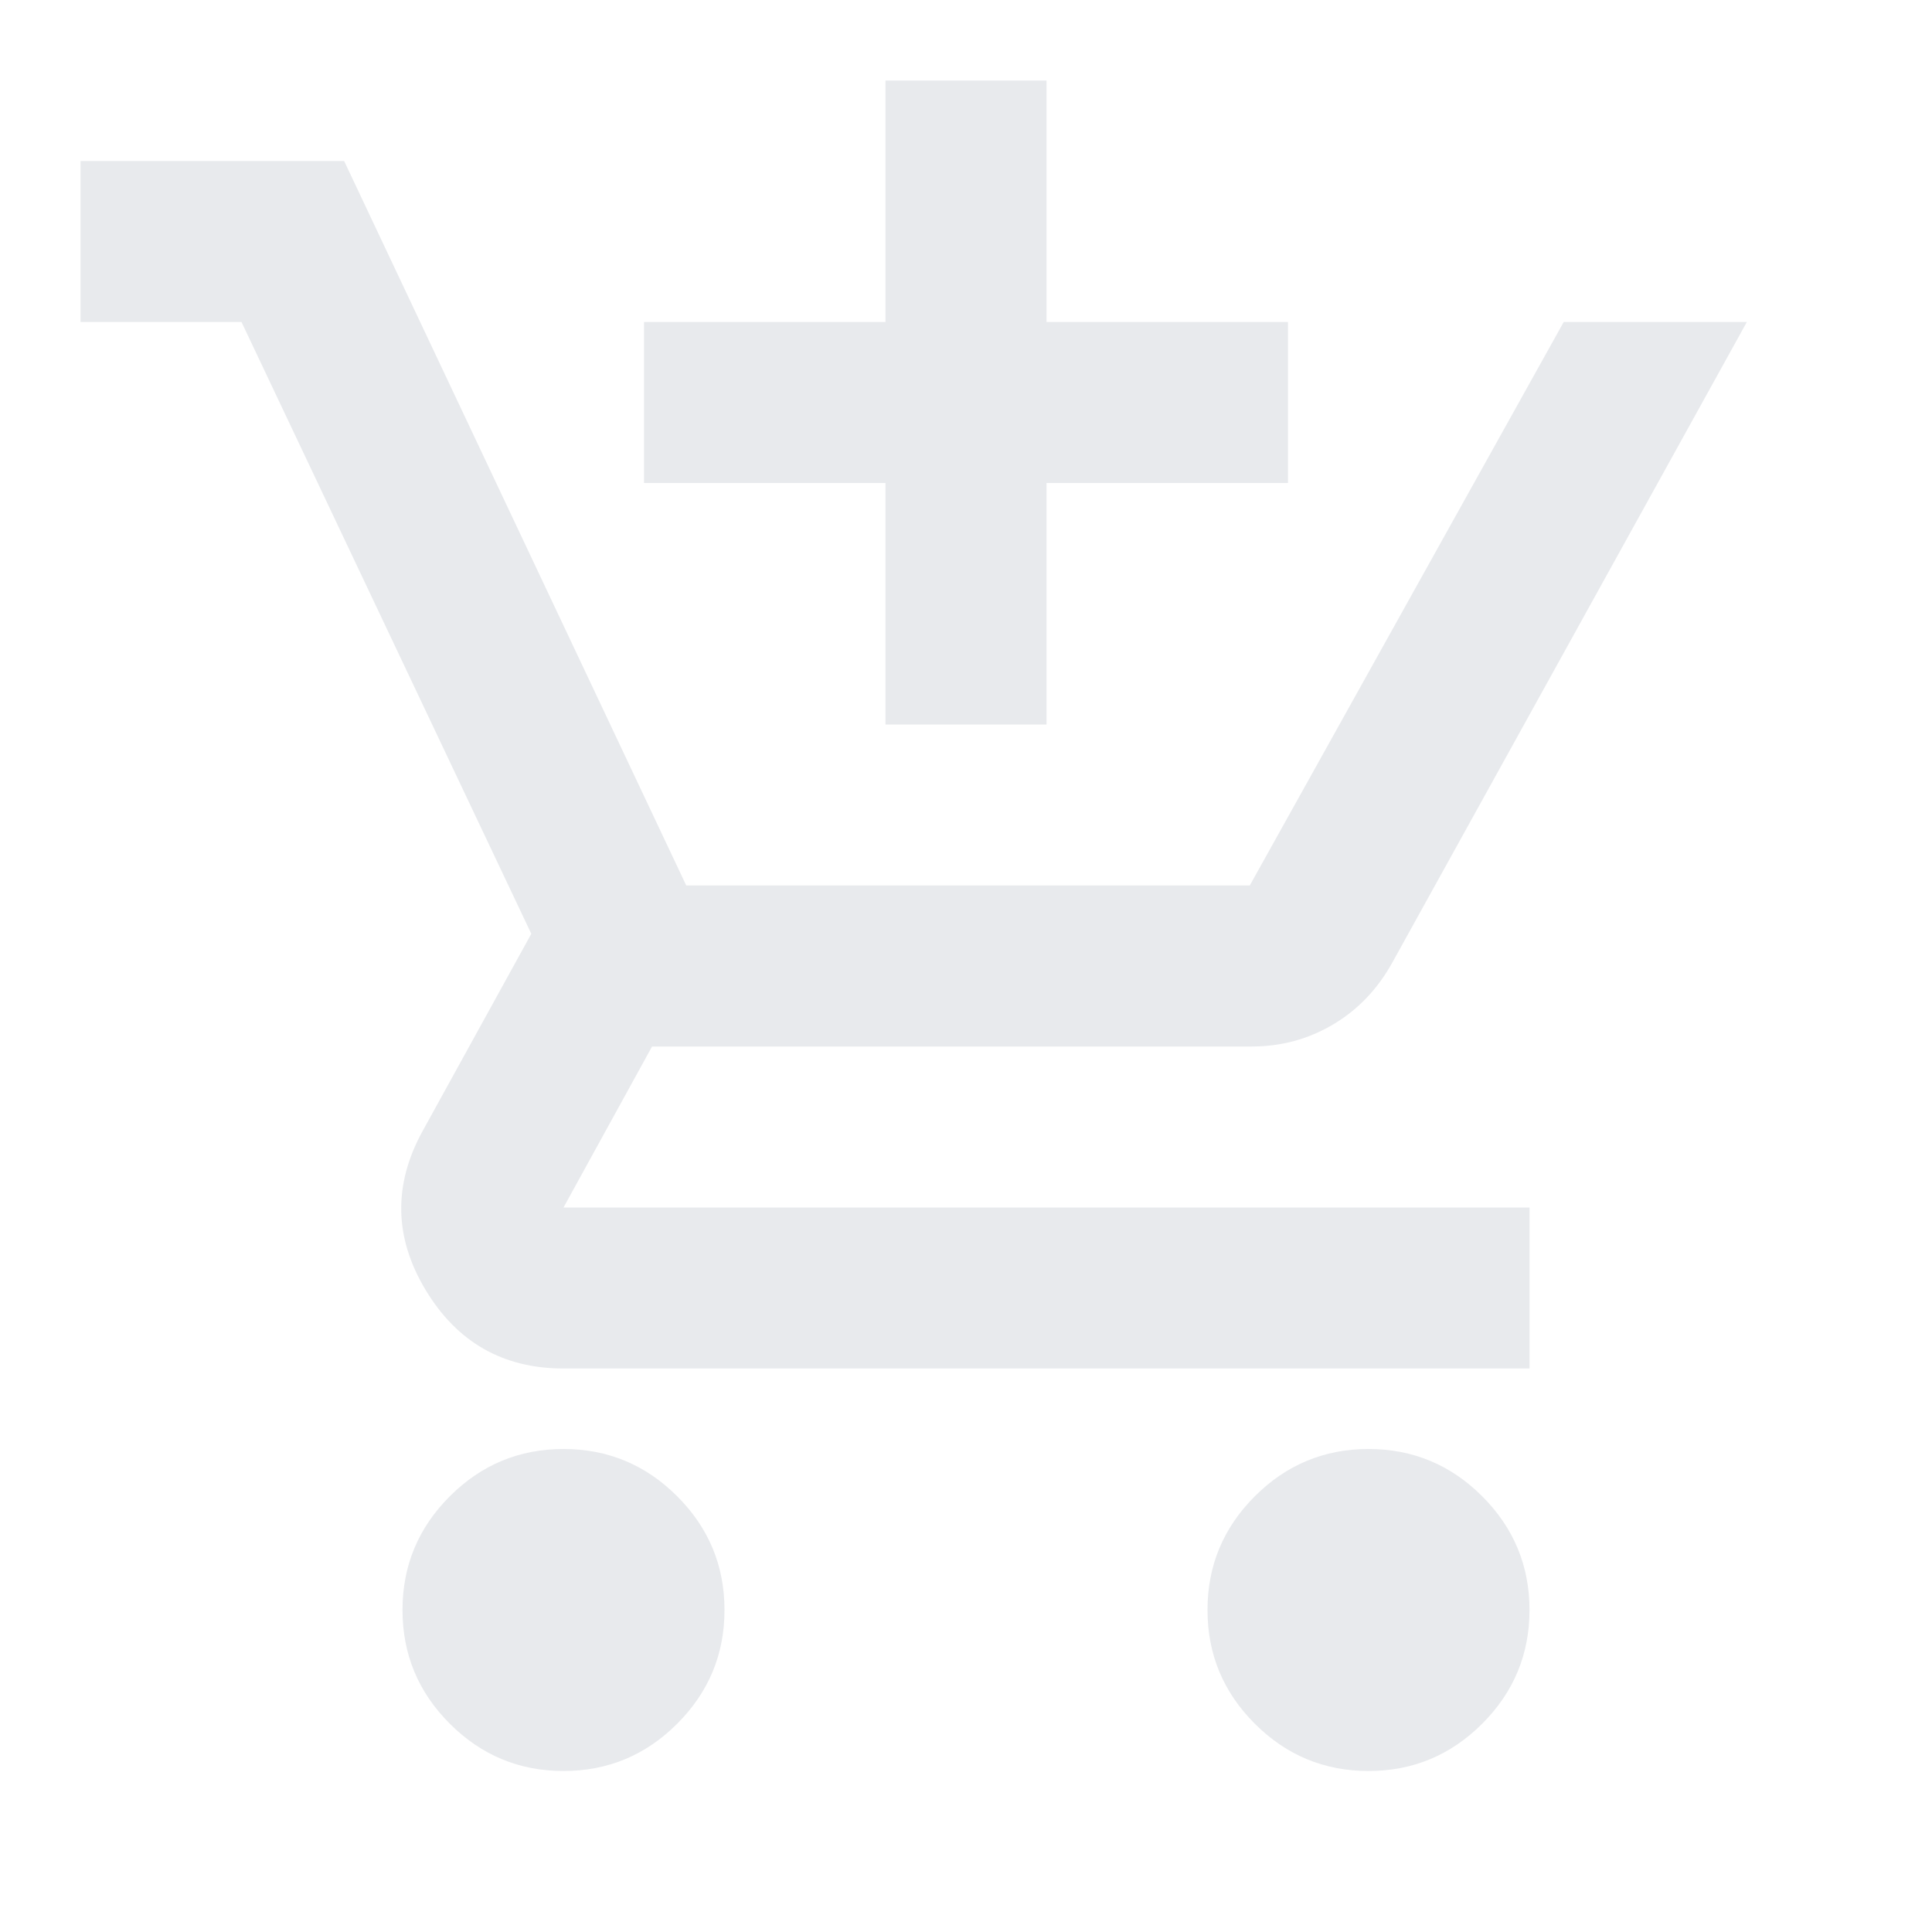
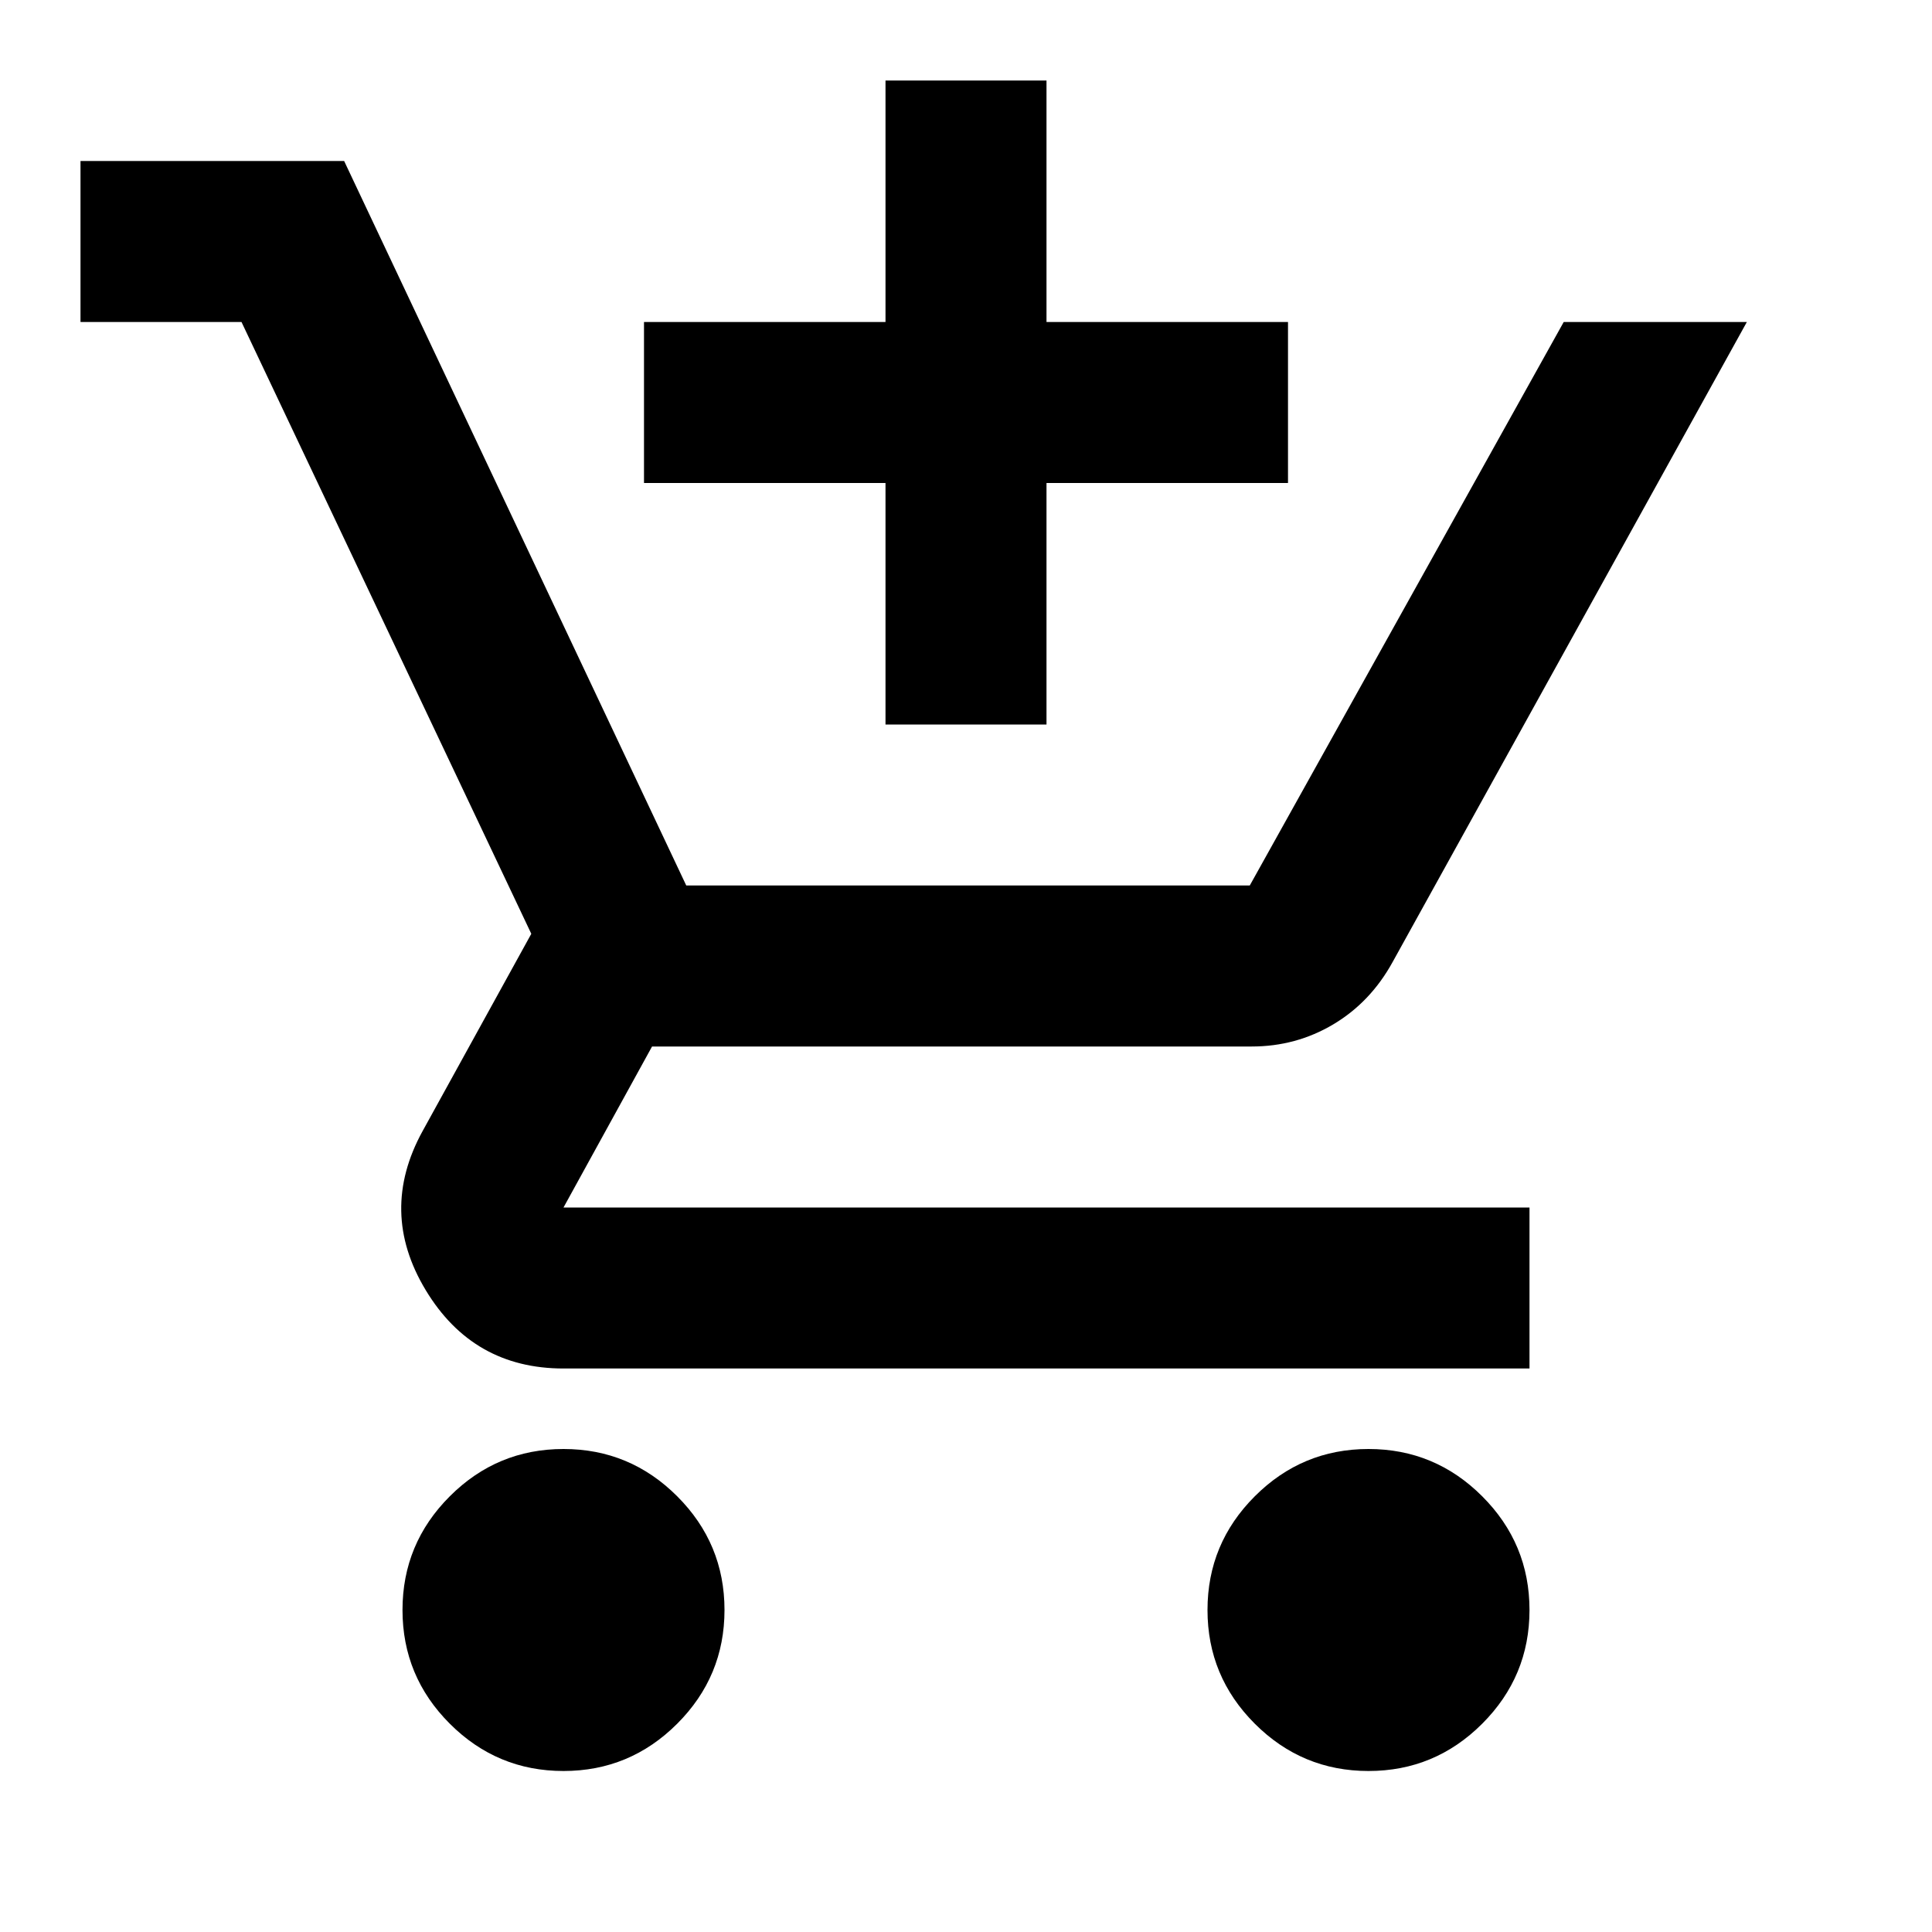
- <svg xmlns="http://www.w3.org/2000/svg" height="24px" viewBox="0 -960 960 960" width="24px" fill="#e8eaed">
+ <svg xmlns="http://www.w3.org/2000/svg" height="24px" viewBox="0 -960 960 960" width="24px" fill="#000000">
  <path d="M440-600v-120H320v-80h120v-120h80v120h120v80H520v120h-80ZM280-80q-33 0-56.5-23.5T200-160q0-33 23.5-56.5T280-240q33 0 56.5 23.5T360-160q0 33-23.5 56.5T280-80Zm400 0q-33 0-56.5-23.5T600-160q0-33 23.5-56.5T680-240q33 0 56.5 23.5T760-160q0 33-23.5 56.5T680-80ZM40-800v-80h131l170 360h280l156-280h91L692-482q-11 20-29.5 31T622-440H324l-44 80h480v80H280q-45 0-68.5-39t-1.5-79l54-98-144-304H40Z" />
</svg>
